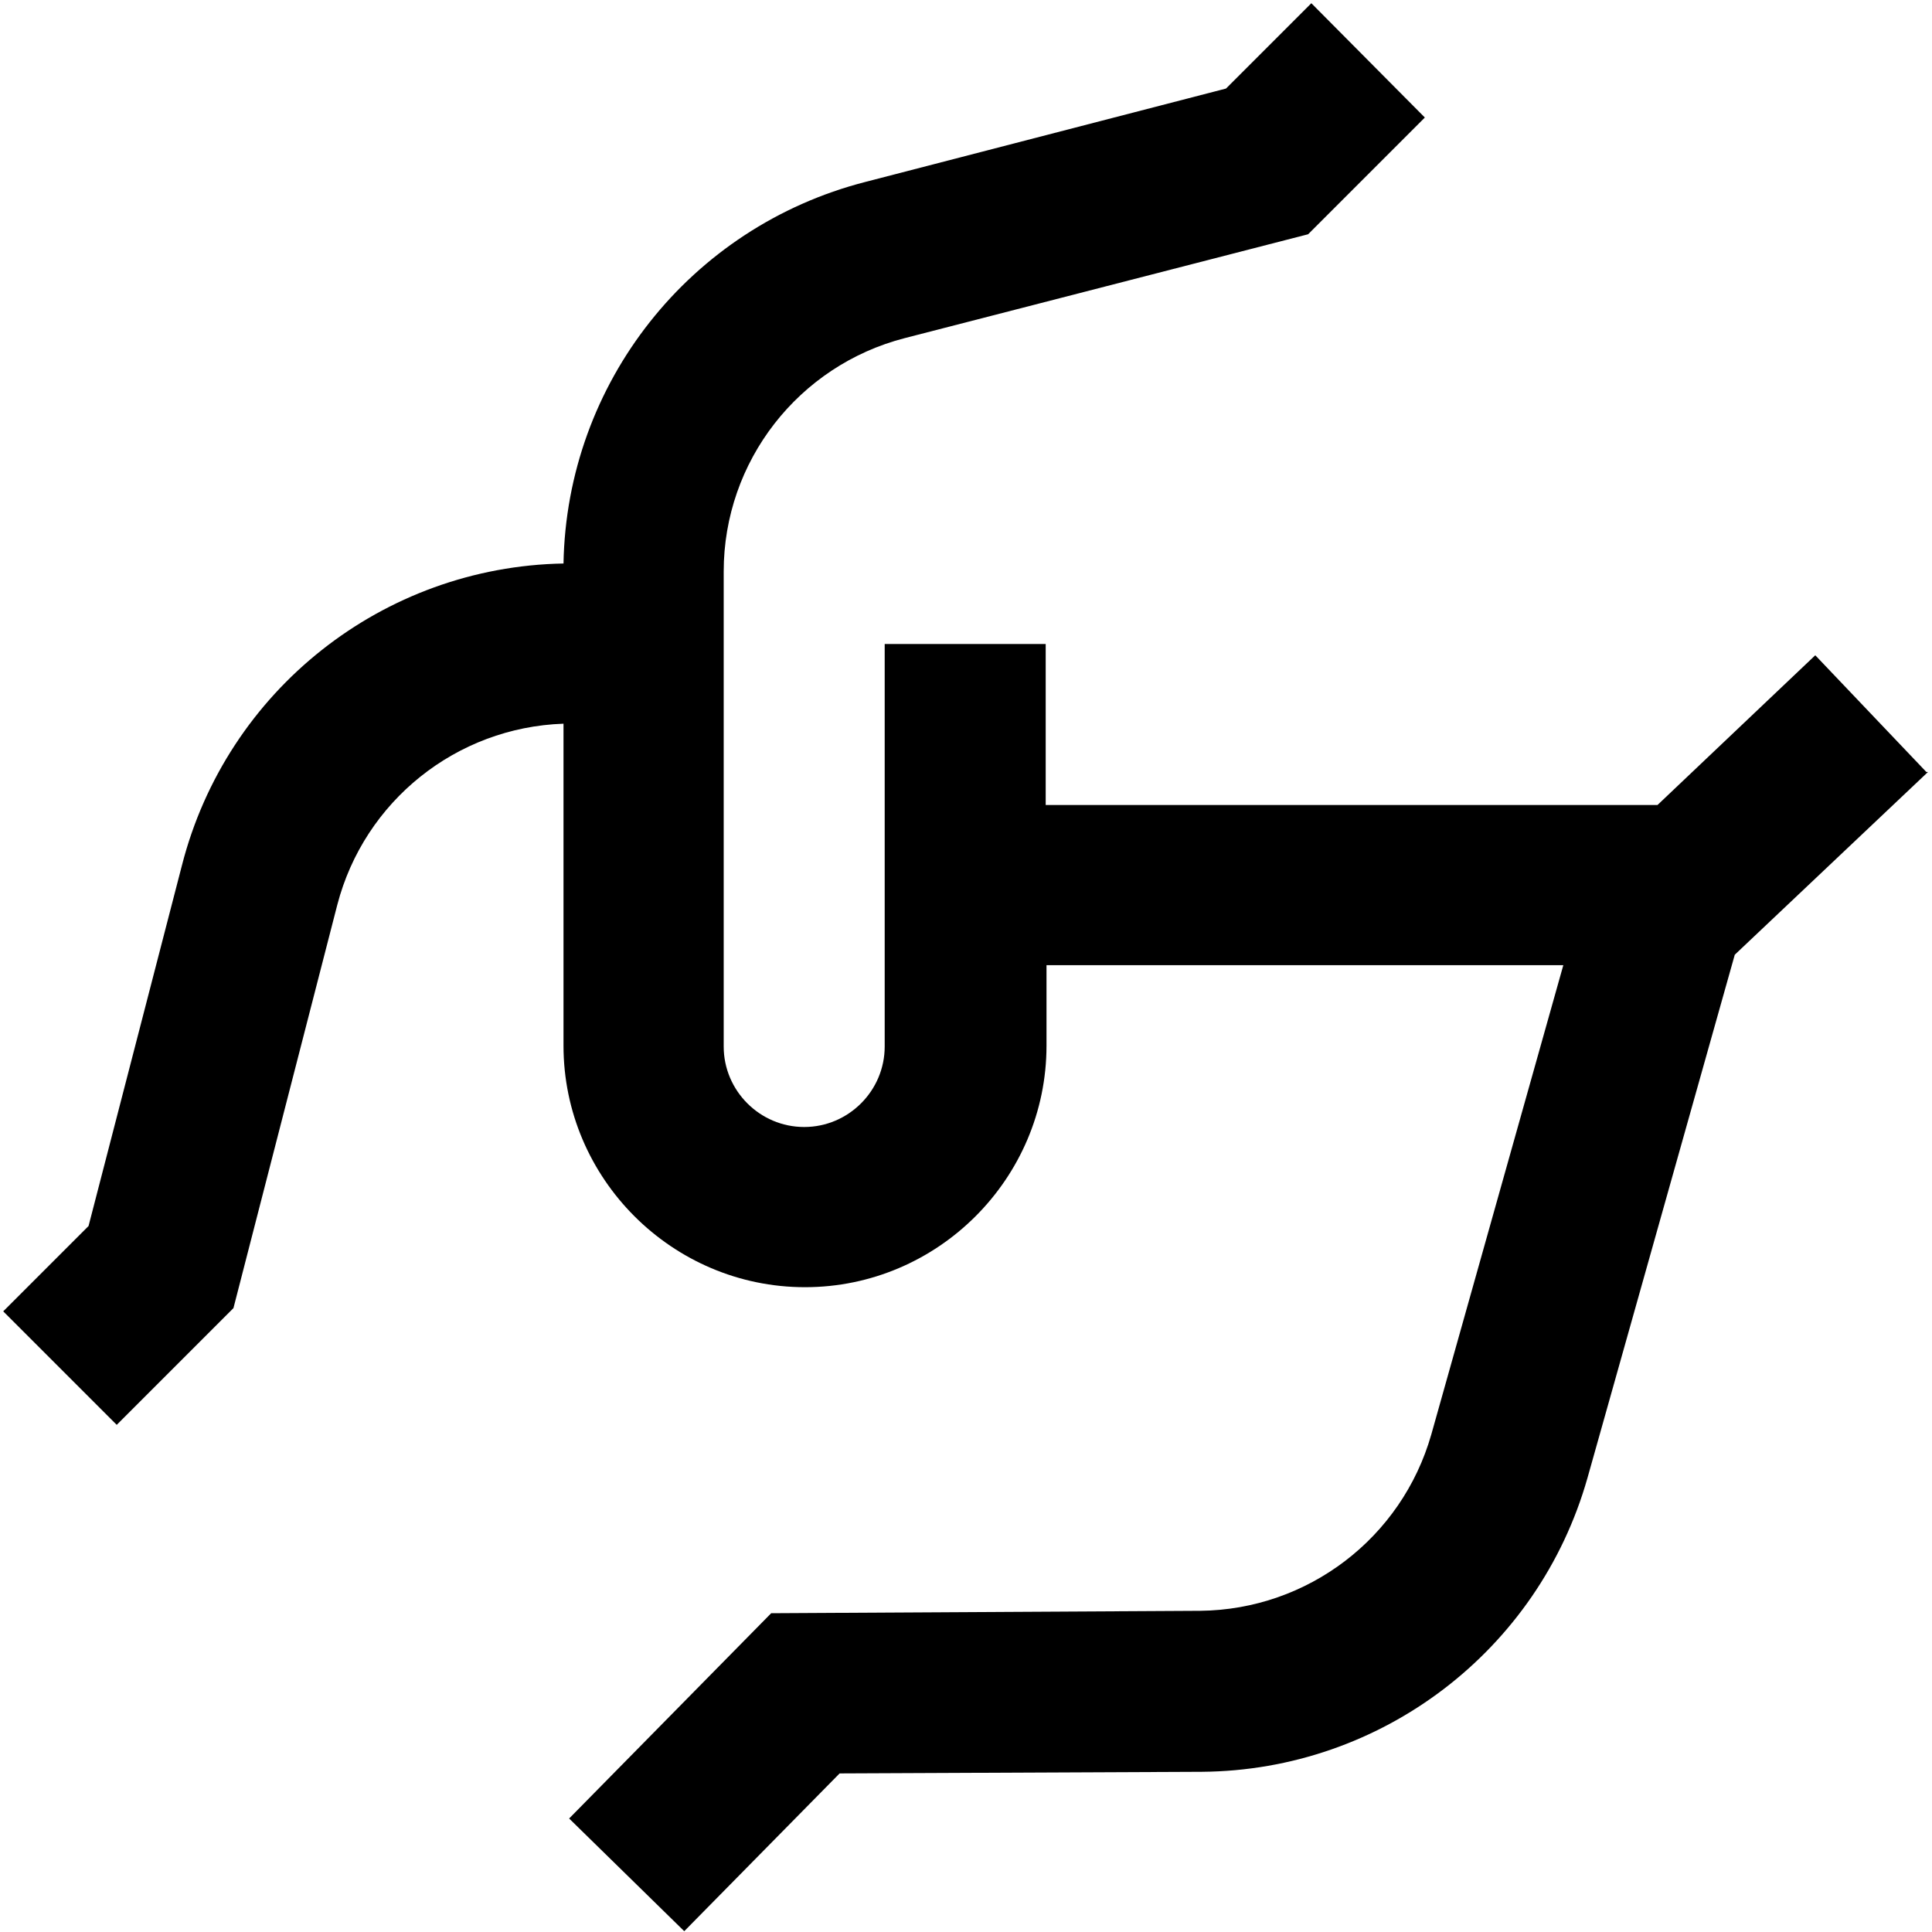
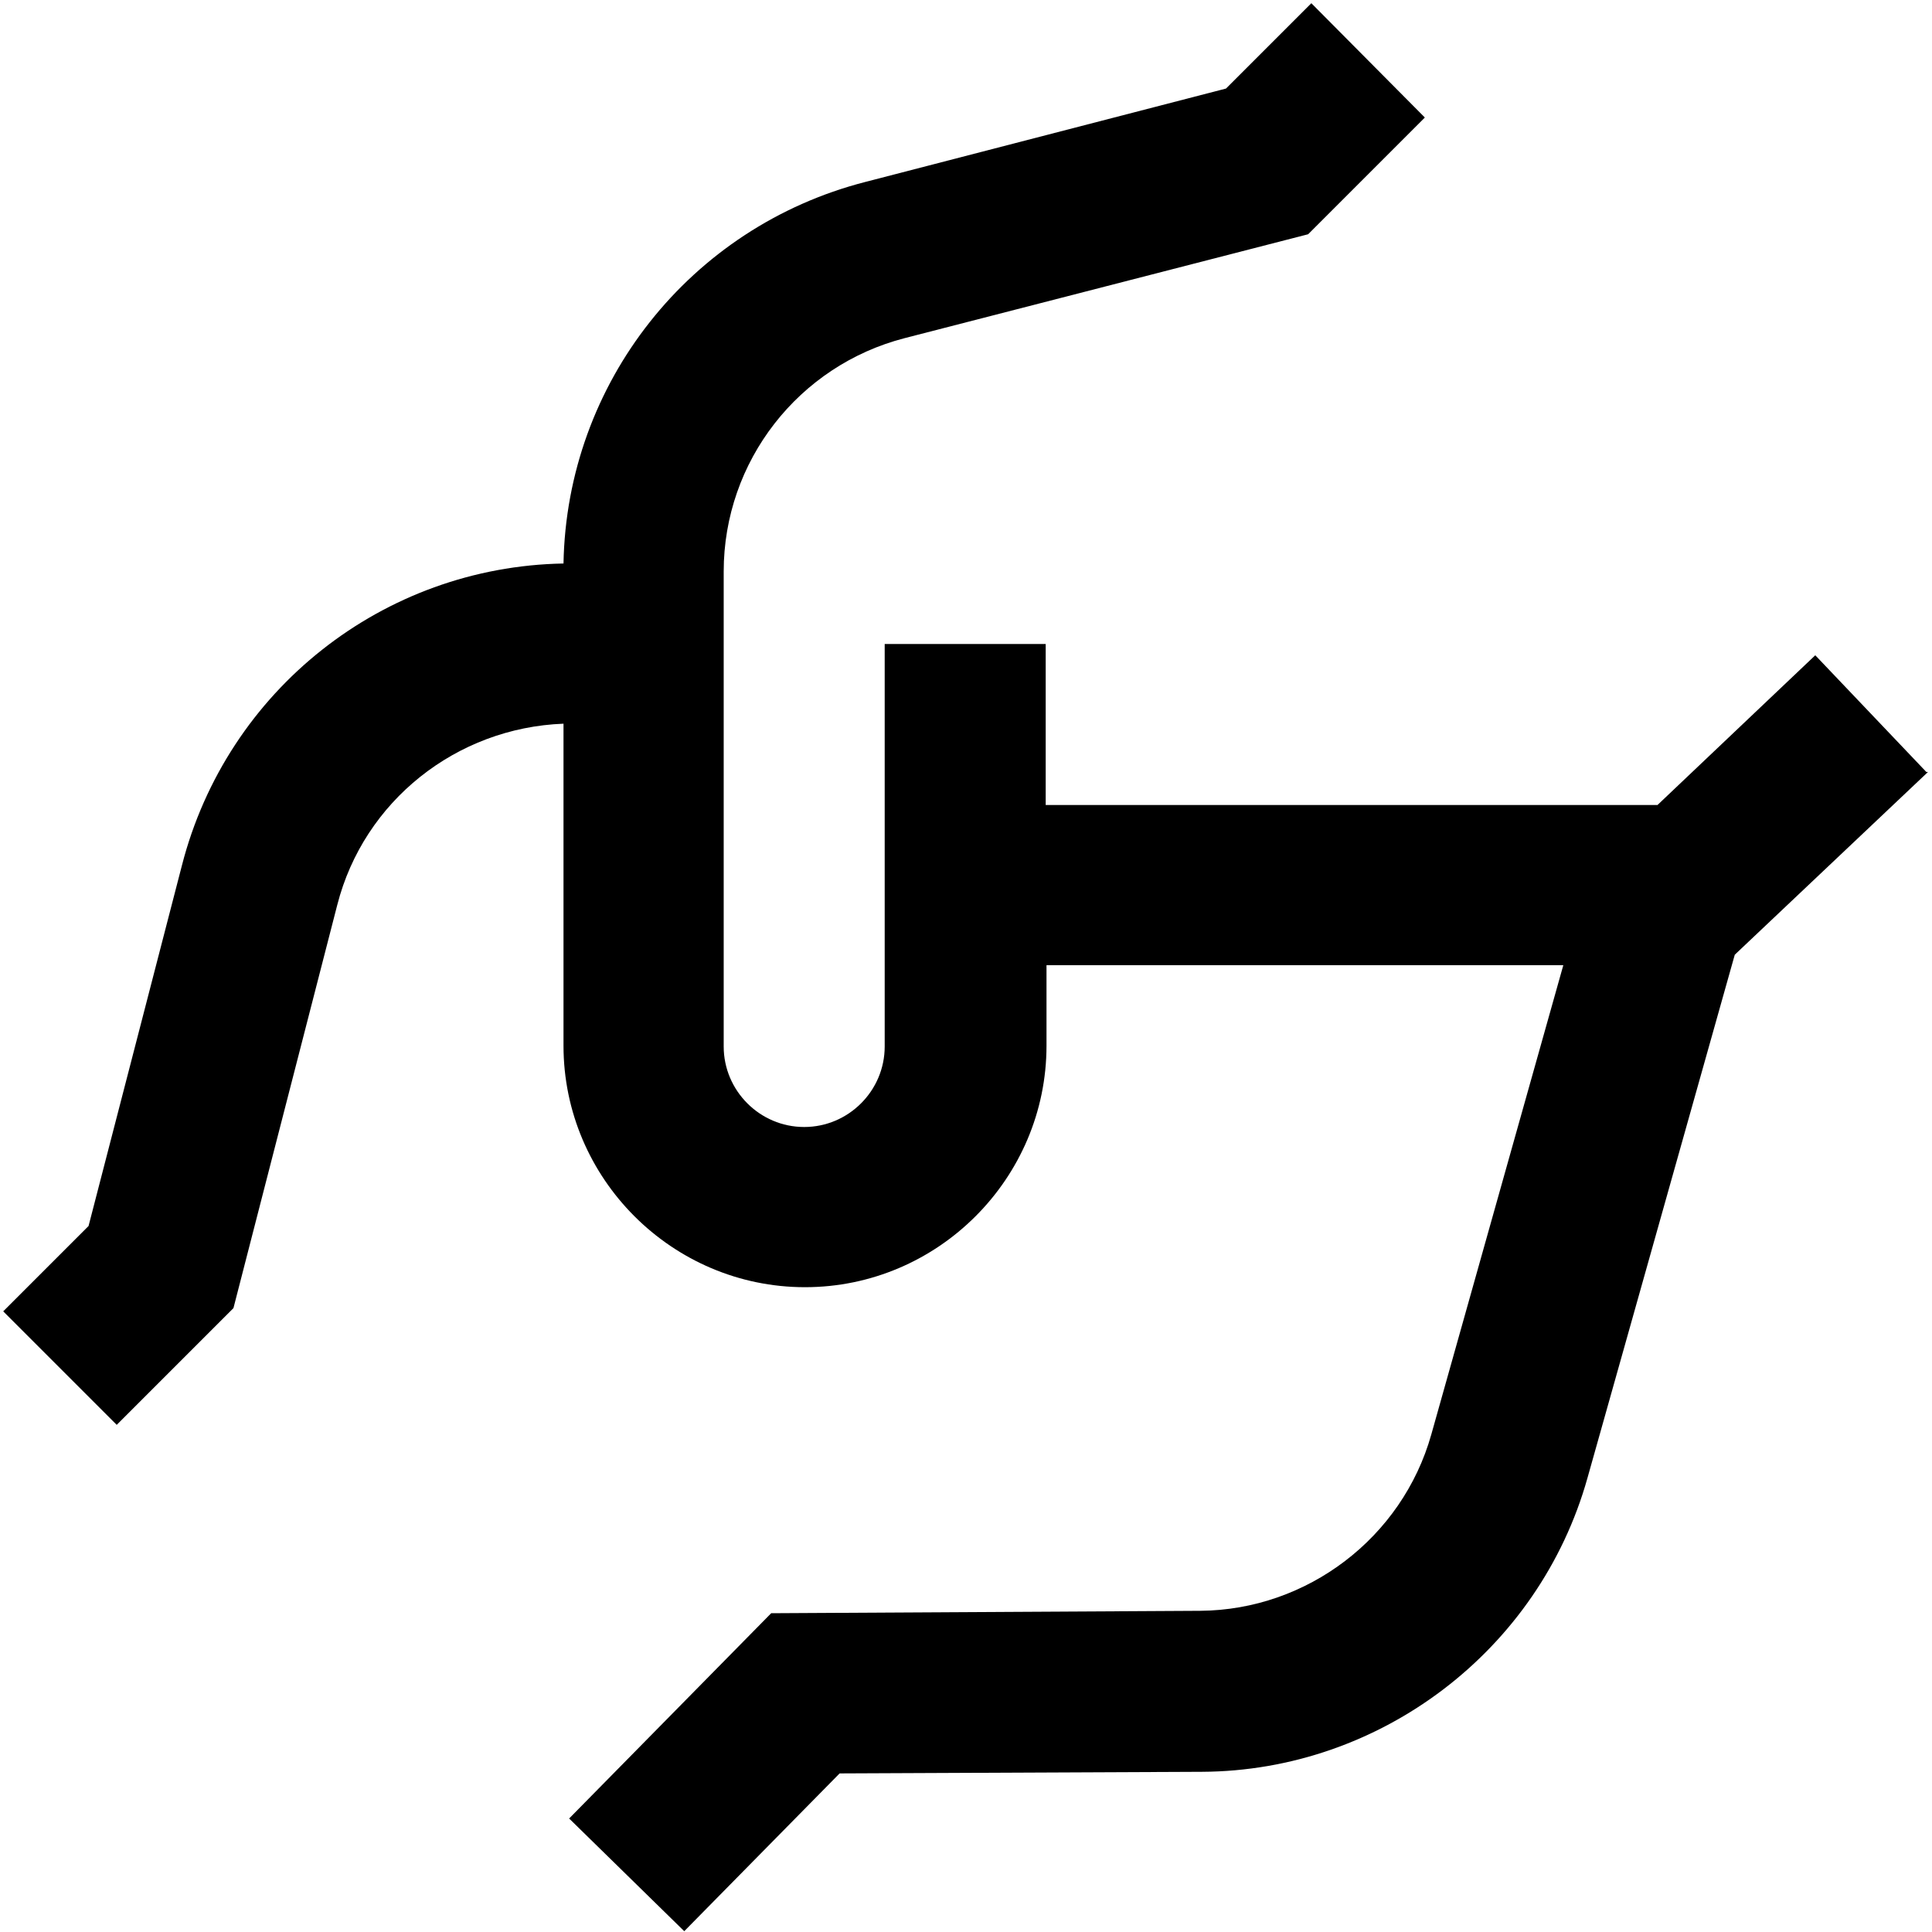
- <svg xmlns="http://www.w3.org/2000/svg" data-name="Layer 1" viewBox="0 0 24 24" width="512" height="512">
-   <path d="m23.93 9.59-1.38-1.45L20.59 10h-7.6V8h-2v5c0 .55-.45 1-1 1s-1-.45-1-1V7.1c0-1.37.93-2.56 2.25-2.9l5.01-1.29 1.45-1.45L16.29.04 15.23 1.1l-4.48 1.16C8.57 2.82 7.04 4.76 7 7a4.986 4.986 0 0 0-4.74 3.75L1.1 15.23.04 16.29l1.41 1.41 1.45-1.45 1.29-5.01A3.01 3.01 0 0 1 7 8.99v4c0 1.65 1.35 3 3 3s3-1.35 3-3v-1h6.42l-1.64 5.83a3.018 3.018 0 0 1-2.87 2.19l-5.33.03-2.51 2.55 1.43 1.4 1.93-1.96 4.5-.02a5.02 5.02 0 0 0 4.79-3.65l1.83-6.5 2.4-2.27Z" />
+ <svg xmlns="http://www.w3.org/2000/svg" id="Layer_1" data-name="Layer 1" viewBox="0 0 24 24" width="512" height="512">
+   <path d="M23.93,9.59l-1.38-1.45-1.96,1.86h-7.6v-2h-2v5c0,.55-.45,1-1,1s-1-.45-1-1V7.1c0-1.37,.93-2.56,2.25-2.9l5.01-1.29,1.45-1.45L16.29,.04l-1.06,1.06-4.48,1.16c-2.18,.56-3.71,2.5-3.75,4.74-2.24,.04-4.18,1.57-4.74,3.75l-1.16,4.48L.04,16.29l1.41,1.41,1.45-1.45,1.29-5.01c.33-1.29,1.48-2.2,2.81-2.25v4c0,1.65,1.35,3,3,3s3-1.35,3-3v-1h6.42l-1.64,5.83c-.36,1.28-1.54,2.18-2.87,2.19l-5.33,.03-2.51,2.55,1.43,1.4,1.93-1.96,4.5-.02c2.22-.01,4.19-1.51,4.79-3.65l1.83-6.5,2.4-2.27Z" />
</svg>
